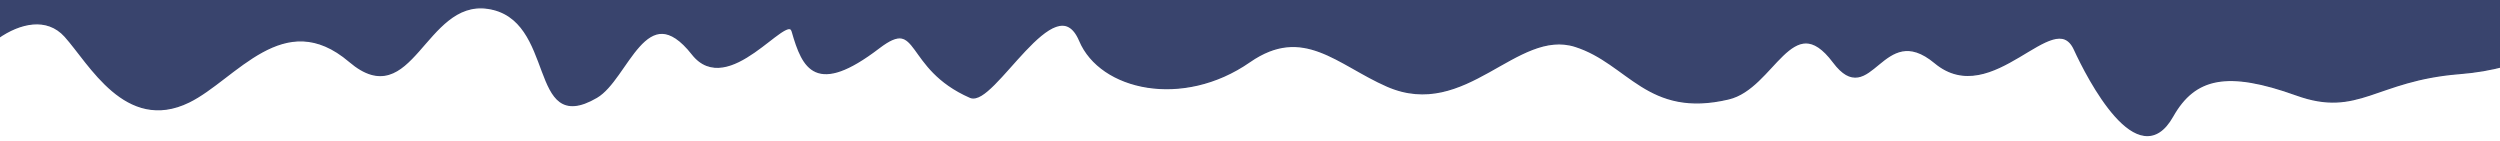
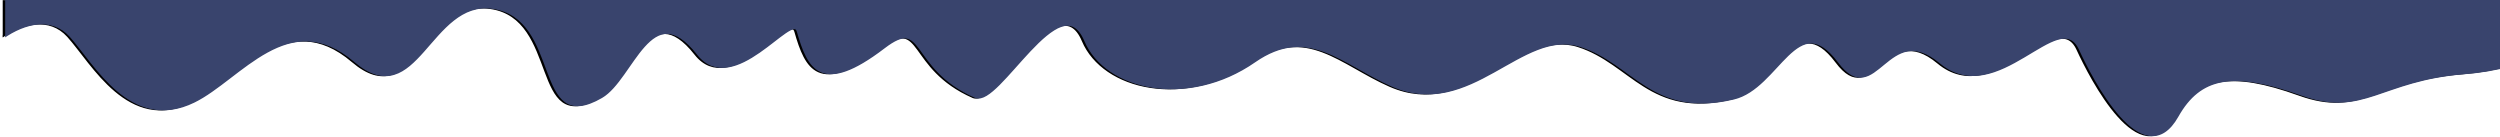
- <svg xmlns="http://www.w3.org/2000/svg" width="518.61mm" height="29.147mm" viewBox="0 0 518.61 29.147" version="1.1" id="svg8">
+ <svg xmlns="http://www.w3.org/2000/svg" width="518.61mm" height="28.243mm" viewBox="0 0 518.61 28.243" version="1.1" id="svg8">
  <defs id="defs2">
    <clipPath clipPathUnits="userSpaceOnUse" id="clipPath940">
      <rect style="opacity:1;fill:#000080;fill-opacity:1;stroke:#000080;stroke-width:0.265;stroke-opacity:1" id="rect942" width="401.637" height="16.404" x="-25.929" y="16.013" />
    </clipPath>
    <clipPath clipPathUnits="userSpaceOnUse" id="clipPath944">
      <rect style="opacity:1;fill:#000080;fill-opacity:1;stroke:#000080;stroke-width:0.265;stroke-opacity:1" id="rect946" width="401.637" height="16.404" x="-25.929" y="16.013" />
    </clipPath>
    <clipPath clipPathUnits="userSpaceOnUse" id="clipPath849">
      <rect style="opacity:0;fill:#39446d;fill-opacity:1;stroke:#39446d;stroke-width:0.211;stroke-opacity:1" id="rect851" width="329.329" height="42.656" x="-41.444" y="53.24" d="m -41.444,53.24 c 109.776,0 329.329,-109.776 329.329,0 0,14.219 14.219,42.656 0,42.656 -109.776,0 -329.329,109.776 -329.329,0 0,-14.219 0,-28.437 0,-42.656 z" />
    </clipPath>
  </defs>
-   <g id="layer1" transform="translate(35.65778,-53.24046)">
+   <g id="layer1" transform="translate(35.95446,-53.21707)">
    <path style="opacity:0;fill:#000000;fill-opacity:1;stroke:#2c2f33;stroke-opacity:1" d="M 548.521,16.488 C 538.216,13.629 531.925,11.209 510.602,1.9 484.604,-9.449 480.215,-10.543 460.521,-10.587 c -21.791,-0.049 -26.455,1.176 -64.083,16.831 -12.53,5.213 -22.21,6.963 -34.917,6.313 -16.613,-0.85 -29.091,-5.623 -47.434,-18.147 -12.532,-8.556 -18.795,-10.866 -29.566,-10.903 -11.234,-0.038 -16.281,1.563 -40.706,12.92 C 220.06,7.473 209.728,10.775 196.521,11.542 178.805,12.571 169.049,8.756 153.983,-5.095 140.028,-17.924 130.223,-21.973 117.526,-20.148 105.397,-18.406 93.892,-11.76 78.822,2.208 64.764,15.239 60.651,15.584 30.748,6.24 19.412,2.697 10.419,0.494 5.802,0.128 -2.958,-0.567 -6.641,-2.6 -9.589,-8.371 -14.319,-17.633 -12.876,-39.416 -6.422,-56.152 0.674,-74.552 23.453,-94.785 50.521,-106.729 c 40.818,-18.012 90.247,-22.415 190.352,-16.958 14.768,0.805 41.993,1.934 60.5,2.508 74.129,2.299 96.718,3.489 124.148,6.54 18.957,2.109 50.7,3.428 83.5,3.471 66.316,0.086 118.54,5.993 160.5,18.152 5.775,1.673 21.075,6.861 34,11.528 12.925,4.667 29.575,10.079 37,12.028 11.995,3.147 15.283,3.595 29.5,4.019 16.651,0.496 15.993,0.576 41.657,-5.046 8.272,-1.812 12.784,-1.032 14.799,2.557 3.111,5.542 -2.671,18.64 -19.919,45.124 -6.01,9.228 -11.514,18.104 -12.231,19.725 -3.114,7.035 -20.005,8.521 -38.805,3.414 -7.903,-2.147 -12.726,-2.853 -19.5,-2.853 -10.239,-10e-4 -15.386,1.774 -24.006,8.279 -14.478,10.926 -24.242,11.376 -53.378,2.461 -19.143,-5.858 -26.585,-7.379 -36.092,-7.379 -9.985,0 -18.041,2.471 -26.19,8.033 -11.525,7.867 -15.935,9.376 -28.334,9.693 -9.083,0.232 -12.481,-0.13 -19.5,-2.077 z" id="path863" transform="scale(0.2645833)" />
    <path style="opacity:0;fill:#000000;fill-opacity:1;stroke:#2c2f33;stroke-opacity:1" d="M 548.521,16.488 C 538.216,13.629 531.925,11.209 510.602,1.9 484.604,-9.449 480.215,-10.543 460.521,-10.587 c -21.791,-0.049 -26.455,1.176 -64.083,16.831 -12.53,5.213 -22.21,6.963 -34.917,6.313 -16.613,-0.85 -29.091,-5.623 -47.434,-18.147 -12.532,-8.556 -18.795,-10.866 -29.566,-10.903 -11.234,-0.038 -16.281,1.563 -40.706,12.92 C 220.06,7.473 209.728,10.775 196.521,11.542 178.805,12.571 169.049,8.756 153.983,-5.095 140.028,-17.924 130.223,-21.973 117.526,-20.148 105.397,-18.406 93.892,-11.76 78.822,2.208 64.764,15.239 60.651,15.584 30.748,6.24 19.412,2.697 10.419,0.494 5.802,0.128 -2.958,-0.567 -6.641,-2.6 -9.589,-8.371 -14.319,-17.633 -12.876,-39.416 -6.422,-56.152 0.674,-74.552 23.453,-94.785 50.521,-106.729 c 40.818,-18.012 90.247,-22.415 190.352,-16.958 14.768,0.805 41.993,1.934 60.5,2.508 74.129,2.299 96.718,3.489 124.148,6.54 18.957,2.109 50.7,3.428 83.5,3.471 66.316,0.086 118.54,5.993 160.5,18.152 5.775,1.673 21.075,6.861 34,11.528 12.925,4.667 29.575,10.079 37,12.028 11.995,3.147 15.283,3.595 29.5,4.019 16.651,0.496 15.993,0.576 41.657,-5.046 8.272,-1.812 12.784,-1.032 14.799,2.557 3.111,5.542 -2.671,18.64 -19.919,45.124 -6.01,9.228 -11.514,18.104 -12.231,19.725 -3.114,7.035 -20.005,8.521 -38.805,3.414 -7.903,-2.147 -12.726,-2.853 -19.5,-2.853 -10.239,-10e-4 -15.386,1.774 -24.006,8.279 -14.478,10.926 -24.242,11.376 -53.378,2.461 -19.143,-5.858 -26.585,-7.379 -36.092,-7.379 -9.985,0 -18.041,2.471 -26.19,8.033 -11.525,7.867 -15.935,9.376 -28.334,9.693 -9.083,0.232 -12.481,-0.13 -19.5,-2.077 z" id="path865" transform="scale(0.2645833)" />
    <path style="opacity:0;fill:#000000;fill-opacity:1;stroke:#2c2f33;stroke-opacity:1" d="M 548.521,16.488 C 538.216,13.629 531.925,11.209 510.602,1.9 484.604,-9.449 480.215,-10.543 460.521,-10.587 c -21.791,-0.049 -26.455,1.176 -64.083,16.831 -12.53,5.213 -22.21,6.963 -34.917,6.313 -16.613,-0.85 -29.091,-5.623 -47.434,-18.147 -12.532,-8.556 -18.795,-10.866 -29.566,-10.903 -11.234,-0.038 -16.281,1.563 -40.706,12.92 C 220.06,7.473 209.728,10.775 196.521,11.542 178.805,12.571 169.049,8.756 153.983,-5.095 140.028,-17.924 130.223,-21.973 117.526,-20.148 105.397,-18.406 93.892,-11.76 78.822,2.208 64.764,15.239 60.651,15.584 30.748,6.24 19.412,2.697 10.419,0.494 5.802,0.128 -2.958,-0.567 -6.641,-2.6 -9.589,-8.371 -14.319,-17.633 -12.876,-39.416 -6.422,-56.152 0.674,-74.552 23.453,-94.785 50.521,-106.729 c 40.818,-18.012 90.247,-22.415 190.352,-16.958 14.768,0.805 41.993,1.934 60.5,2.508 74.129,2.299 96.718,3.489 124.148,6.54 18.957,2.109 50.7,3.428 83.5,3.471 66.316,0.086 118.54,5.993 160.5,18.152 5.775,1.673 21.075,6.861 34,11.528 12.925,4.667 29.575,10.079 37,12.028 11.995,3.147 15.283,3.595 29.5,4.019 16.651,0.496 15.993,0.576 41.657,-5.046 8.272,-1.812 12.784,-1.032 14.799,2.557 3.111,5.542 -2.671,18.64 -19.919,45.124 -6.01,9.228 -11.514,18.104 -12.231,19.725 -3.114,7.035 -20.005,8.521 -38.805,3.414 -7.903,-2.147 -12.726,-2.853 -19.5,-2.853 -10.239,-10e-4 -15.386,1.774 -24.006,8.279 -14.478,10.926 -24.242,11.376 -53.378,2.461 -19.143,-5.858 -26.585,-7.379 -36.092,-7.379 -9.985,0 -18.041,2.471 -26.19,8.033 -11.525,7.867 -15.935,9.376 -28.334,9.693 -9.083,0.232 -12.481,-0.13 -19.5,-2.077 z" id="path867" transform="scale(0.2645833)" />
    <path style="opacity:0;fill:#000000;fill-opacity:1;stroke:#2c2f33;stroke-opacity:1" d="M 548.521,16.488 C 538.216,13.629 531.925,11.209 510.602,1.9 484.604,-9.449 480.215,-10.543 460.521,-10.587 c -21.791,-0.049 -26.455,1.176 -64.083,16.831 -12.53,5.213 -22.21,6.963 -34.917,6.313 -16.613,-0.85 -29.091,-5.623 -47.434,-18.147 -12.532,-8.556 -18.795,-10.866 -29.566,-10.903 -11.234,-0.038 -16.281,1.563 -40.706,12.92 C 220.06,7.473 209.728,10.775 196.521,11.542 178.805,12.571 169.049,8.756 153.983,-5.095 140.028,-17.924 130.223,-21.973 117.526,-20.148 105.397,-18.406 93.892,-11.76 78.822,2.208 64.764,15.239 60.651,15.584 30.748,6.24 19.412,2.697 10.419,0.494 5.802,0.128 -2.958,-0.567 -6.641,-2.6 -9.589,-8.371 -14.319,-17.633 -12.876,-39.416 -6.422,-56.152 0.674,-74.552 23.453,-94.785 50.521,-106.729 c 40.818,-18.012 90.247,-22.415 190.352,-16.958 14.768,0.805 41.993,1.934 60.5,2.508 74.129,2.299 96.718,3.489 124.148,6.54 18.957,2.109 50.7,3.428 83.5,3.471 66.316,0.086 118.54,5.993 160.5,18.152 5.775,1.673 21.075,6.861 34,11.528 12.925,4.667 29.575,10.079 37,12.028 11.995,3.147 15.283,3.595 29.5,4.019 16.651,0.496 15.993,0.576 41.657,-5.046 8.272,-1.812 12.784,-1.032 14.799,2.557 3.111,5.542 -2.671,18.64 -19.919,45.124 -6.01,9.228 -11.514,18.104 -12.231,19.725 -3.114,7.035 -20.005,8.521 -38.805,3.414 -7.903,-2.147 -12.726,-2.853 -19.5,-2.853 -10.239,-10e-4 -15.386,1.774 -24.006,8.279 -14.478,10.926 -24.242,11.376 -53.378,2.461 -19.143,-5.858 -26.585,-7.379 -36.092,-7.379 -9.985,0 -18.041,2.471 -26.19,8.033 -11.525,7.867 -15.935,9.376 -28.334,9.693 -9.083,0.232 -12.481,-0.13 -19.5,-2.077 z" id="path869" transform="scale(0.2645833)" />
    <path style="opacity:0;fill:#000000;fill-opacity:1;stroke:#2c2f33;stroke-opacity:1" d="M 548.521,16.488 C 538.216,13.629 531.925,11.209 510.602,1.9 484.604,-9.449 480.215,-10.543 460.521,-10.587 c -21.791,-0.049 -26.455,1.176 -64.083,16.831 -12.53,5.213 -22.21,6.963 -34.917,6.313 -16.613,-0.85 -29.091,-5.623 -47.434,-18.147 -12.532,-8.556 -18.795,-10.866 -29.566,-10.903 -11.234,-0.038 -16.281,1.563 -40.706,12.92 C 220.06,7.473 209.728,10.775 196.521,11.542 178.805,12.571 169.049,8.756 153.983,-5.095 140.028,-17.924 130.223,-21.973 117.526,-20.148 105.397,-18.406 93.892,-11.76 78.822,2.208 64.764,15.239 60.651,15.584 30.748,6.24 19.412,2.697 10.419,0.494 5.802,0.128 -2.958,-0.567 -6.641,-2.6 -9.589,-8.371 -14.319,-17.633 -12.876,-39.416 -6.422,-56.152 0.674,-74.552 23.453,-94.785 50.521,-106.729 c 40.818,-18.012 90.247,-22.415 190.352,-16.958 14.768,0.805 41.993,1.934 60.5,2.508 74.129,2.299 96.718,3.489 124.148,6.54 18.957,2.109 50.7,3.428 83.5,3.471 66.316,0.086 118.54,5.993 160.5,18.152 5.775,1.673 21.075,6.861 34,11.528 12.925,4.667 29.575,10.079 37,12.028 11.995,3.147 15.283,3.595 29.5,4.019 16.651,0.496 15.993,0.576 41.657,-5.046 8.272,-1.812 12.784,-1.032 14.799,2.557 3.111,5.542 -2.671,18.64 -19.919,45.124 -6.01,9.228 -11.514,18.104 -12.231,19.725 -3.114,7.035 -20.005,8.521 -38.805,3.414 -7.903,-2.147 -12.726,-2.853 -19.5,-2.853 -10.239,-10e-4 -15.386,1.774 -24.006,8.279 -14.478,10.926 -24.242,11.376 -53.378,2.461 -19.143,-5.858 -26.585,-7.379 -36.092,-7.379 -9.985,0 -18.041,2.471 -26.19,8.033 -11.525,7.867 -15.935,9.376 -28.334,9.693 -9.083,0.232 -12.481,-0.13 -19.5,-2.077 z" id="path871" transform="scale(0.2645833)" />
    <path style="opacity:0;fill:#000000;fill-opacity:1;stroke:#2c2f33;stroke-opacity:1" d="M 548.521,16.488 C 538.216,13.629 531.925,11.209 510.602,1.9 484.604,-9.449 480.215,-10.543 460.521,-10.587 c -21.791,-0.049 -26.455,1.176 -64.083,16.831 -12.53,5.213 -22.21,6.963 -34.917,6.313 -16.613,-0.85 -29.091,-5.623 -47.434,-18.147 -12.532,-8.556 -18.795,-10.866 -29.566,-10.903 -11.234,-0.038 -16.281,1.563 -40.706,12.92 C 220.06,7.473 209.728,10.775 196.521,11.542 178.805,12.571 169.049,8.756 153.983,-5.095 140.028,-17.924 130.223,-21.973 117.526,-20.148 105.397,-18.406 93.892,-11.76 78.822,2.208 64.764,15.239 60.651,15.584 30.748,6.24 19.412,2.697 10.419,0.494 5.802,0.128 -2.958,-0.567 -6.641,-2.6 -9.589,-8.371 -14.319,-17.633 -12.876,-39.416 -6.422,-56.152 0.674,-74.552 23.453,-94.785 50.521,-106.729 c 40.818,-18.012 90.247,-22.415 190.352,-16.958 14.768,0.805 41.993,1.934 60.5,2.508 74.129,2.299 96.718,3.489 124.148,6.54 18.957,2.109 50.7,3.428 83.5,3.471 66.316,0.086 118.54,5.993 160.5,18.152 5.775,1.673 21.075,6.861 34,11.528 12.925,4.667 29.575,10.079 37,12.028 11.995,3.147 15.283,3.595 29.5,4.019 16.651,0.496 15.993,0.576 41.657,-5.046 8.272,-1.812 12.784,-1.032 14.799,2.557 3.111,5.542 -2.671,18.64 -19.919,45.124 -6.01,9.228 -11.514,18.104 -12.231,19.725 -3.114,7.035 -20.005,8.521 -38.805,3.414 -7.903,-2.147 -12.726,-2.853 -19.5,-2.853 -10.239,-10e-4 -15.386,1.774 -24.006,8.279 -14.478,10.926 -24.242,11.376 -53.378,2.461 -19.143,-5.858 -26.585,-7.379 -36.092,-7.379 -9.985,0 -18.041,2.471 -26.19,8.033 -11.525,7.867 -15.935,9.376 -28.334,9.693 -9.083,0.232 -12.481,-0.13 -19.5,-2.077 z" id="path873" transform="scale(0.2645833)" />
    <path style="opacity:0;fill:#000080;fill-opacity:1;stroke:#2c2f33;stroke-opacity:1" d="m 546.412,163.445 c -9.243,-2.027 -16.756,-4.796 -39.288,-14.481 -29.589,-12.718 -32.913,-13.56 -53.212,-13.477 -19.725,0.081 -28.039,1.931 -49.245,10.957 -20.978,8.93 -29.862,11.587 -40.819,12.205 -18.639,1.053 -33.25,-3.478 -52.582,-16.307 -18.189,-12.07 -27.12,-14.823 -40.326,-12.428 -9.429,1.71 -13.662,3.307 -33.029,12.458 -24.947,11.788 -37.515,15.547 -51.974,15.547 -14.297,0 -25.318,-4.974 -38.932,-17.573 -14.359,-13.289 -24.142,-16.904 -37.948,-14.025 -11.814,2.463 -21.665,8.396 -35.199,21.198 -10.42,9.856 -12.638,10.92 -22.447,10.767 -6.702,-0.105 -10.946,-1.042 -26.16,-5.78 -10.925,-3.402 -21.482,-6.028 -26.5,-6.591 -7.688,-0.863 -8.59,-1.207 -11.53,-4.386 -4.152,-4.49 -5.611,-10.047 -5.544,-21.11 0.06,-9.771 1.889,-19.781 5.316,-29.08 C -4.453,68.13 24.367,45.267 60.467,33.055 93.316,21.943 141.531,17.92 205.912,20.919 c 11.275,0.525 34.9,1.633 52.5,2.461 17.6,0.829 48.425,1.976 68.5,2.551 41.706,1.193 60.391,2.24 88,4.932 30.765,3 32.672,3.089 87,4.06 98.113,1.755 133.184,7.048 195.522,29.51 13.188,4.752 30.053,10.233 37.478,12.18 11.857,3.109 15.387,3.599 29,4.021 13.283,0.412 16.93,0.175 25.5,-1.661 5.5,-1.178 13.204,-2.828 17.12,-3.666 6.423,-1.375 7.488,-1.371 10.87,0.043 l 3.75,1.567 -0.43,5.947 c -0.56,7.737 -5.201,17.065 -20.012,40.216 -6.214,9.714 -12.021,18.975 -12.904,20.58 -3.648,6.629 -18.909,7.531 -39.894,2.357 -10.701,-2.638 -14.867,-3.231 -20.094,-2.858 -7.26,0.518 -15.709,3.864 -21.742,8.611 -13.564,10.672 -24.553,11.228 -52.673,2.663 -21.59,-6.576 -28.162,-7.802 -39.301,-7.336 -10.944,0.458 -16.258,2.391 -26.633,9.683 -10.874,7.643 -25.653,10.042 -41.056,6.664 z" id="path901" transform="scale(0.2645833)" />
-     <path style="fill:#39446d;fill-opacity:1;stroke:#39446d;stroke-width:0.265px;stroke-linecap:butt;stroke-linejoin:miter;stroke-opacity:1" d="m -46.038,72.466 c -1.381,-6.258 8.393,-20.078 13.215,-11.656 3.221,5.626 7.99,19.951 16.236,13.591 6.097,-4.702 12.487,-20.137 21.248,-8.376 8.144,10.933 9.733,-12.922 18.126,-11.077 9.299,2.043 5.316,26.772 14.316,18.501 4.139,-3.804 6.514,-21.346 12.711,-8.942 4.641,9.289 12.418,-8.831 13.156,-4.741 1.407,7.79 3.105,13.297 11.313,3.427 5.603,-6.737 3.372,4.211 12.116,10.239 3.015,2.079 11.184,-23.888 14.44,-11.732 2.74,10.233 13.528,13.954 22.277,4.373 7.138,-7.816 11.706,0.556 18.205,5.037 10.292,7.095 16.962,-12.187 24.8,-8.241 6.995,3.522 9.501,14.831 20.113,10.886 5.963,-2.217 8.368,-19.214 13.889,-7.617 4.881,10.254 6.312,-9.14 13.393,0.161 7.447,9.782 15.629,-12.154 18.356,-2.785 1.732,5.95 8.376,26.343 12.843,13.869 2.924,-8.165 7.287,-9.592 16.393,-4.436 8.128,4.603 10.264,-3.045 21.412,-4.444 8.662,-1.087 14.663,-6.225 15.172,-16.768 C 298.206,41.083 293.833,30.076 285.087,24.591 276.851,19.425 267.504,15.556 258.118,13.646 247.279,11.44 236.642,9.267 225.425,7.907 215.539,6.709 205.907,3.738 196.023,3.092 184.817,2.359 173.797,2.88 162.462,2.316 149.96,1.694 137.406,3.737 124.981,4.007 113.63,4.254 101.369,1.702 90.487,5.261 81.116,8.327 71.179,9.589 61.53,11.45 51.688,13.348 42.129,13.475 32.514,16.696 c -8.885,2.977 -18.13,1.387 -27.206,2.497 -10.965,1.34 -25.574,-0.464 -32.105,9.205 -5.784,8.563 -19.349,9.929 -21.44,21.27 -1.408,7.633 -7.782,18.328 2.2,22.798 z" id="path835" transform="matrix(1.574747,0,0,1,29.60639,0)" clip-path="url(#clipPath849)" />
+     <path style="fill:#000000;fill-opacity:1;stroke:#000000;stroke-width:0.265px;stroke-linecap:butt;stroke-linejoin:miter;stroke-opacity:1" d="m -46.038,72.466 c -1.381,-6.258 8.393,-20.078 13.215,-11.656 3.221,5.626 7.99,19.951 16.236,13.591 6.097,-4.702 12.487,-20.137 21.248,-8.376 8.144,10.933 9.733,-12.922 18.126,-11.077 9.299,2.043 5.316,26.772 14.316,18.501 4.139,-3.804 6.514,-21.346 12.711,-8.942 4.641,9.289 12.418,-8.831 13.156,-4.741 1.407,7.79 3.105,13.297 11.313,3.427 5.603,-6.737 3.372,4.211 12.116,10.239 3.015,2.079 11.184,-23.888 14.44,-11.732 2.74,10.233 13.528,13.954 22.277,4.373 7.138,-7.816 11.706,0.556 18.205,5.037 10.292,7.095 16.962,-12.187 24.8,-8.241 6.995,3.522 9.501,14.831 20.113,10.886 5.963,-2.217 8.368,-19.214 13.889,-7.617 4.881,10.254 6.312,-9.14 13.393,0.161 7.447,9.782 15.629,-12.154 18.356,-2.785 1.732,5.95 8.376,26.343 12.843,13.869 2.924,-8.165 7.287,-9.592 16.393,-4.436 8.128,4.603 10.264,-3.045 21.412,-4.444 8.662,-1.087 14.663,-6.225 15.172,-16.768 C 298.206,41.083 293.833,30.076 285.087,24.591 276.851,19.425 267.504,15.556 258.118,13.646 247.279,11.44 236.642,9.267 225.425,7.907 215.539,6.709 205.907,3.738 196.023,3.092 184.817,2.359 173.797,2.88 162.462,2.316 149.96,1.694 137.406,3.737 124.981,4.007 113.63,4.254 101.369,1.702 90.487,5.261 81.116,8.327 71.179,9.589 61.53,11.45 51.688,13.348 42.129,13.475 32.514,16.696 c -8.885,2.977 -18.13,1.387 -27.206,2.497 -10.965,1.34 -25.574,-0.464 -32.105,9.205 -5.784,8.563 -19.349,9.929 -21.44,21.27 -1.408,7.633 -7.782,18.328 2.2,22.798 z" id="path835" transform="matrix(1.574747,0,0,1,29.87098,0)" clip-path="url(#clipPath849)" />
+     <path clip-path="url(#clipPath849)" transform="matrix(1.574747,0,0,1,30.38361,-0.01653646)" id="path830" d="m -46.038,72.466 c -1.381,-6.258 8.393,-20.078 13.215,-11.656 3.221,5.626 7.99,19.951 16.236,13.591 6.097,-4.702 12.487,-20.137 21.248,-8.376 8.144,10.933 9.733,-12.922 18.126,-11.077 9.299,2.043 5.316,26.772 14.316,18.501 4.139,-3.804 6.514,-21.346 12.711,-8.942 4.641,9.289 12.418,-8.831 13.156,-4.741 1.407,7.79 3.105,13.297 11.313,3.427 5.603,-6.737 3.372,4.211 12.116,10.239 3.015,2.079 11.184,-23.888 14.44,-11.732 2.74,10.233 13.528,13.954 22.277,4.373 7.138,-7.816 11.706,0.556 18.205,5.037 10.292,7.095 16.962,-12.187 24.8,-8.241 6.995,3.522 9.501,14.831 20.113,10.886 5.963,-2.217 8.368,-19.214 13.889,-7.617 4.881,10.254 6.312,-9.14 13.393,0.161 7.447,9.782 15.629,-12.154 18.356,-2.785 1.732,5.95 8.376,26.343 12.843,13.869 2.924,-8.165 7.287,-9.592 16.393,-4.436 8.128,4.603 10.264,-3.045 21.412,-4.444 8.662,-1.087 14.663,-6.225 15.172,-16.768 C 298.206,41.083 293.833,30.076 285.087,24.591 276.851,19.425 267.504,15.556 258.118,13.646 247.279,11.44 236.642,9.267 225.425,7.907 215.539,6.709 205.907,3.738 196.023,3.092 184.817,2.359 173.797,2.88 162.462,2.316 149.96,1.694 137.406,3.737 124.981,4.007 113.63,4.254 101.369,1.702 90.487,5.261 81.116,8.327 71.179,9.589 61.53,11.45 51.688,13.348 42.129,13.475 32.514,16.696 c -8.885,2.977 -18.13,1.387 -27.206,2.497 -10.965,1.34 -25.574,-0.464 -32.105,9.205 -5.784,8.563 -19.349,9.929 -21.44,21.27 -1.408,7.633 -7.782,18.328 2.2,22.798 z" style="fill:#39446d;fill-opacity:1;stroke:#39446d;stroke-width:0.265px;stroke-linecap:butt;stroke-linejoin:miter;stroke-opacity:1" />
  </g>
</svg>
